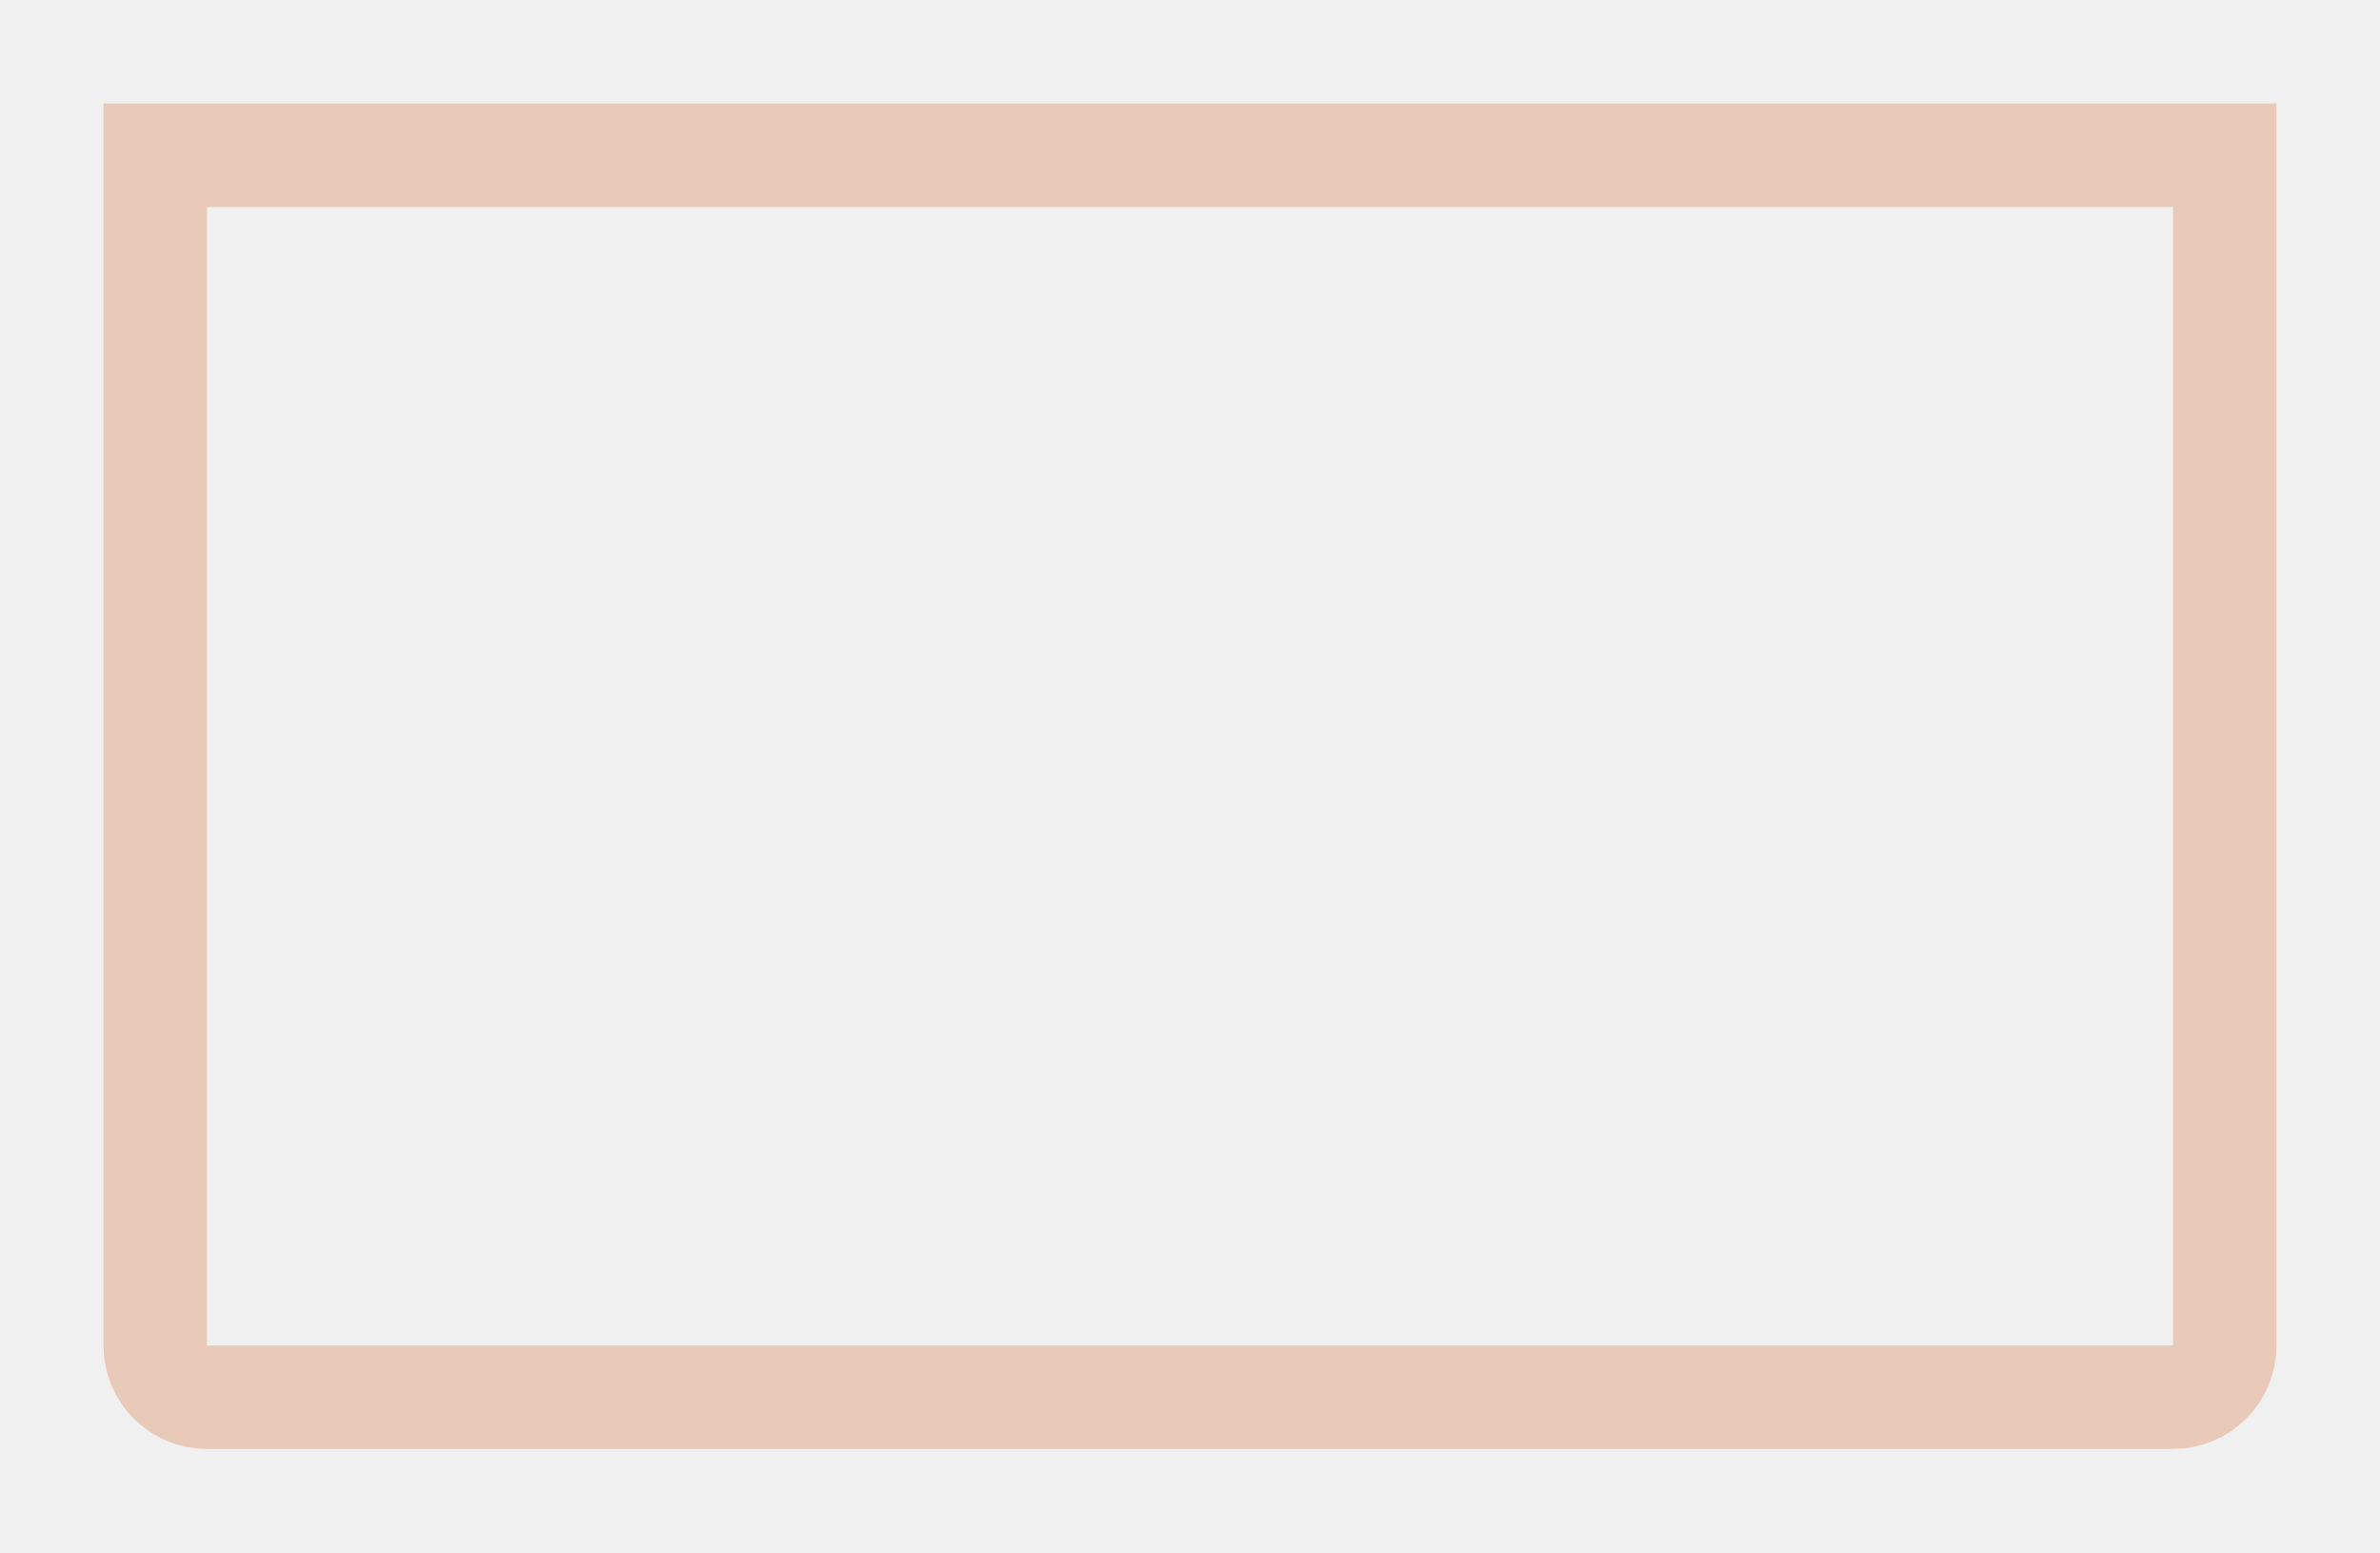
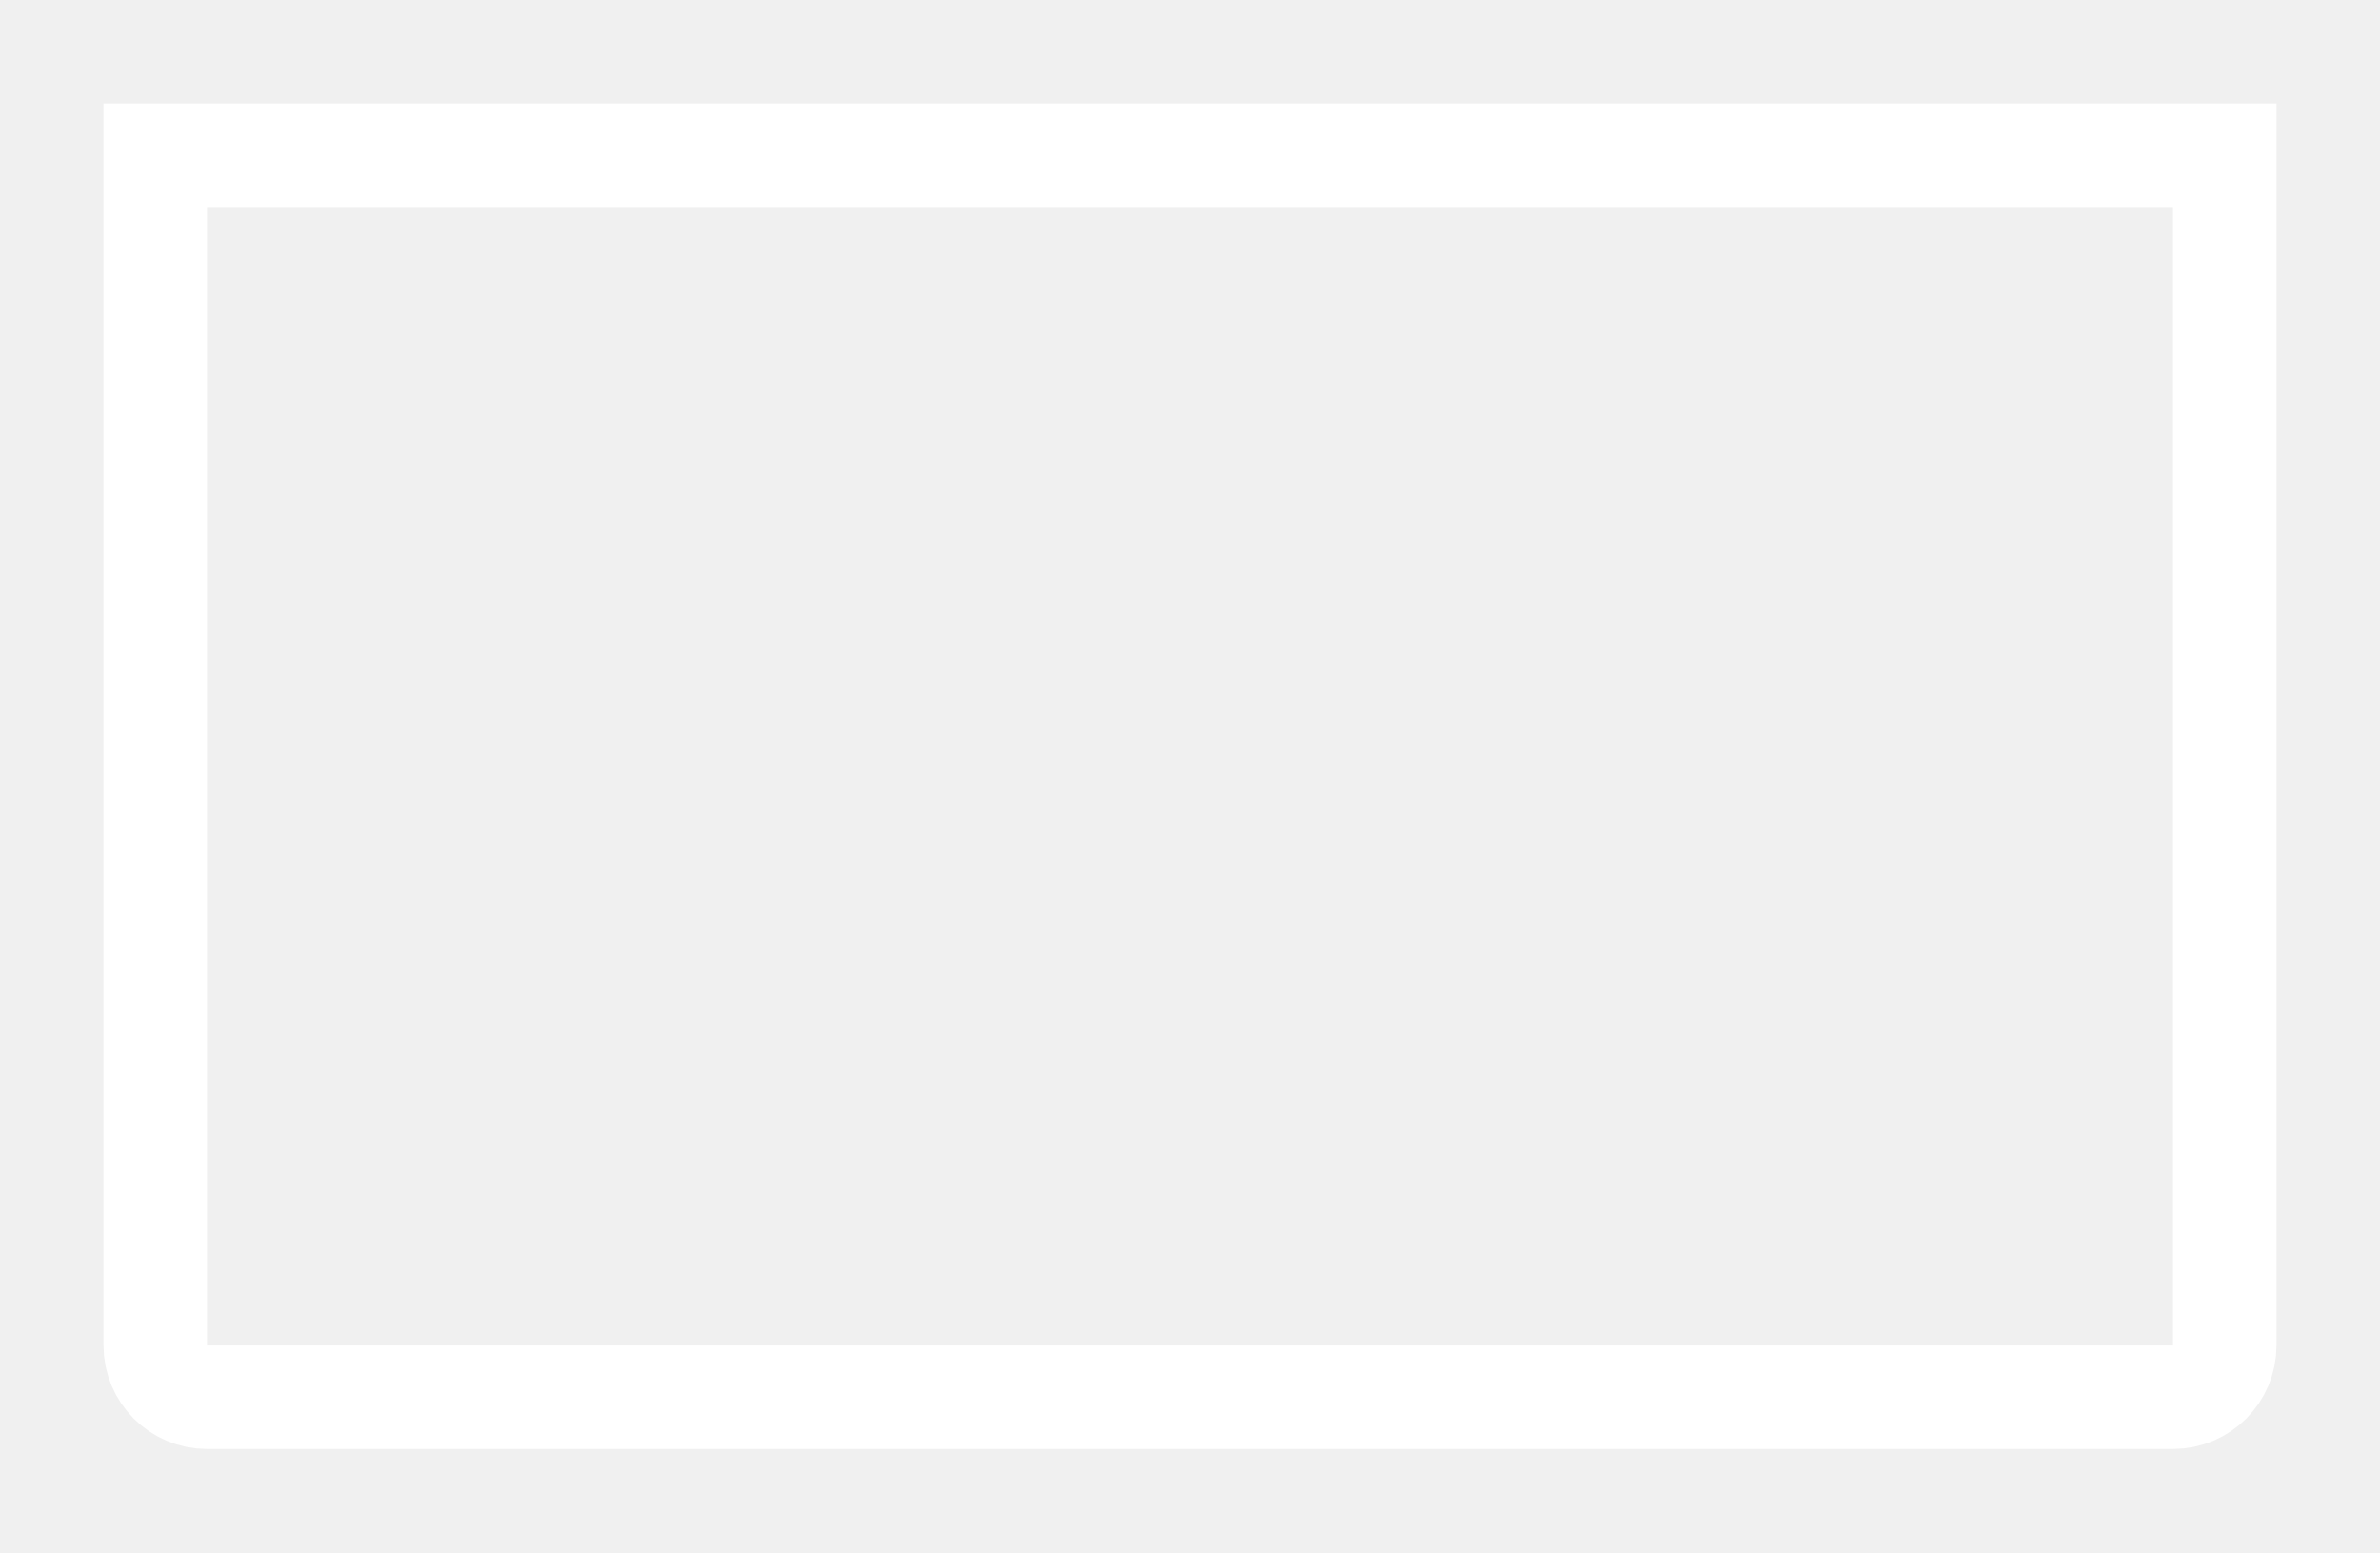
<svg xmlns="http://www.w3.org/2000/svg" width="23" height="15" viewBox="0 0 23 15" fill="none">
-   <path d="M1.5 1.5H21.5V13C21.5 13.276 21.276 13.5 21 13.5H2C1.724 13.5 1.5 13.276 1.5 13V1.5Z" stroke="#E9C9B7" />
+   <path d="M1.5 1.5H21.5V13C21.5 13.276 21.276 13.5 21 13.5H2C1.724 13.5 1.5 13.276 1.5 13V1.5Z" stroke="white" />
</svg>
